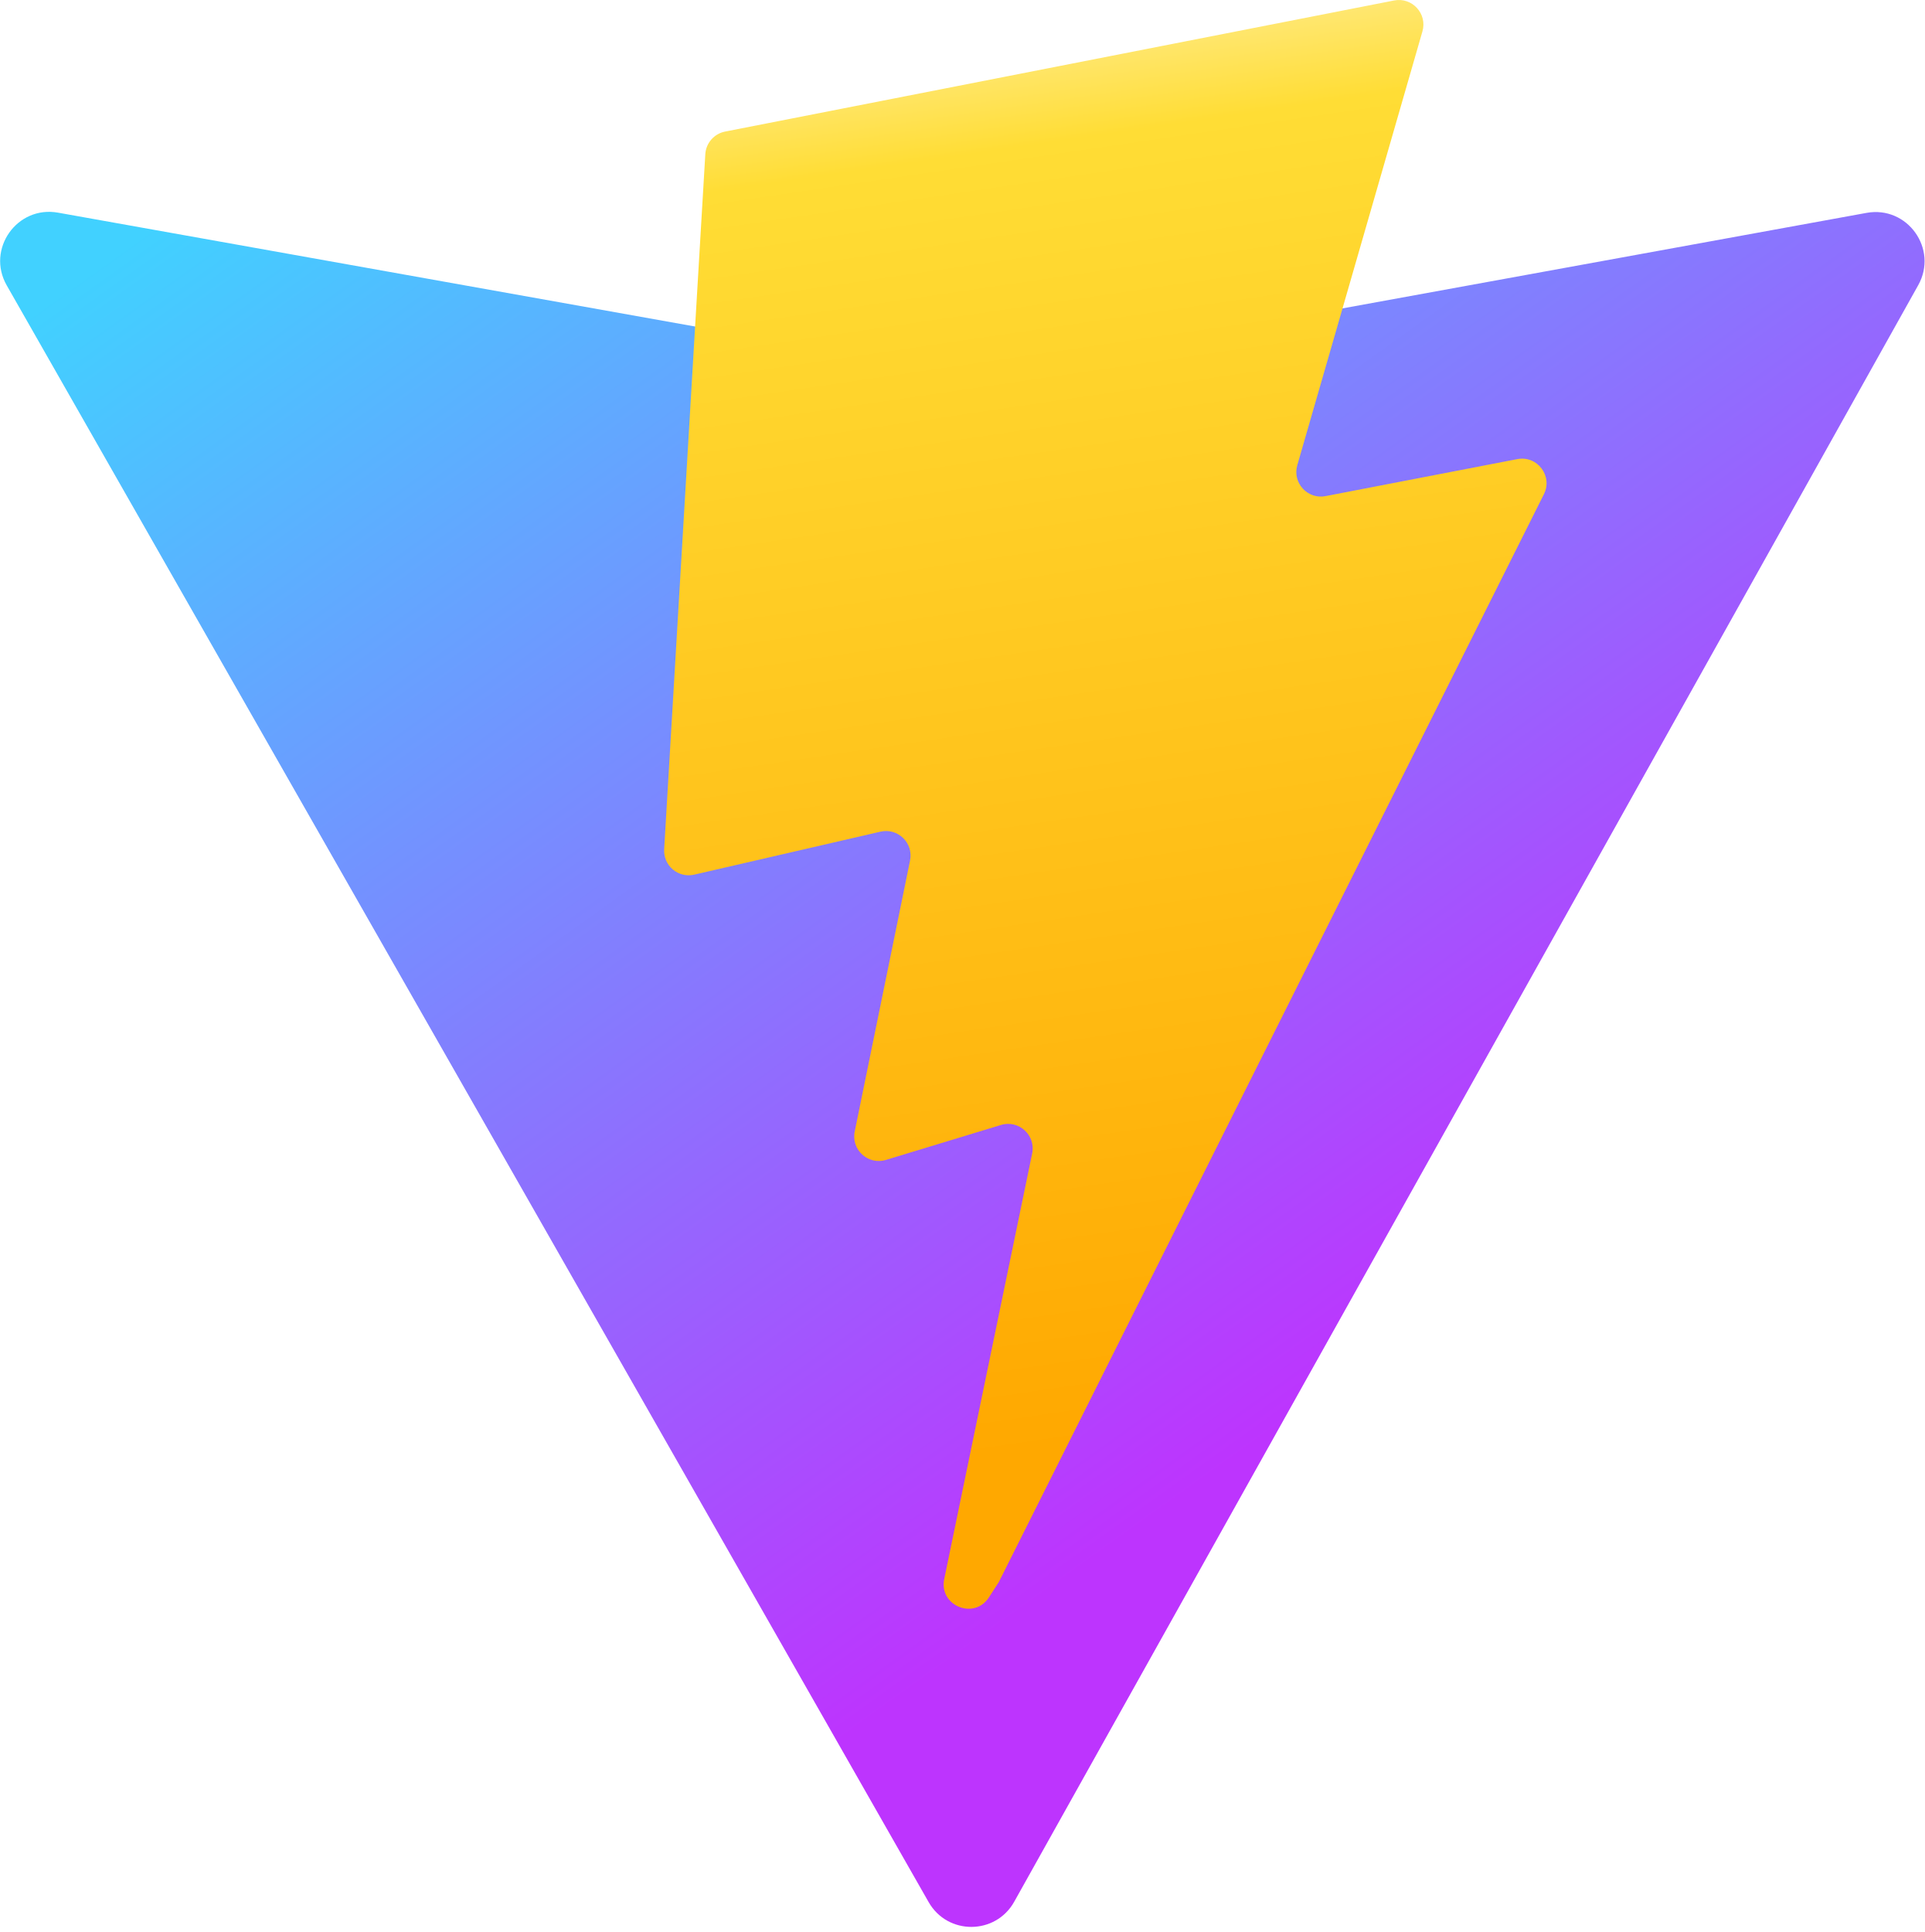
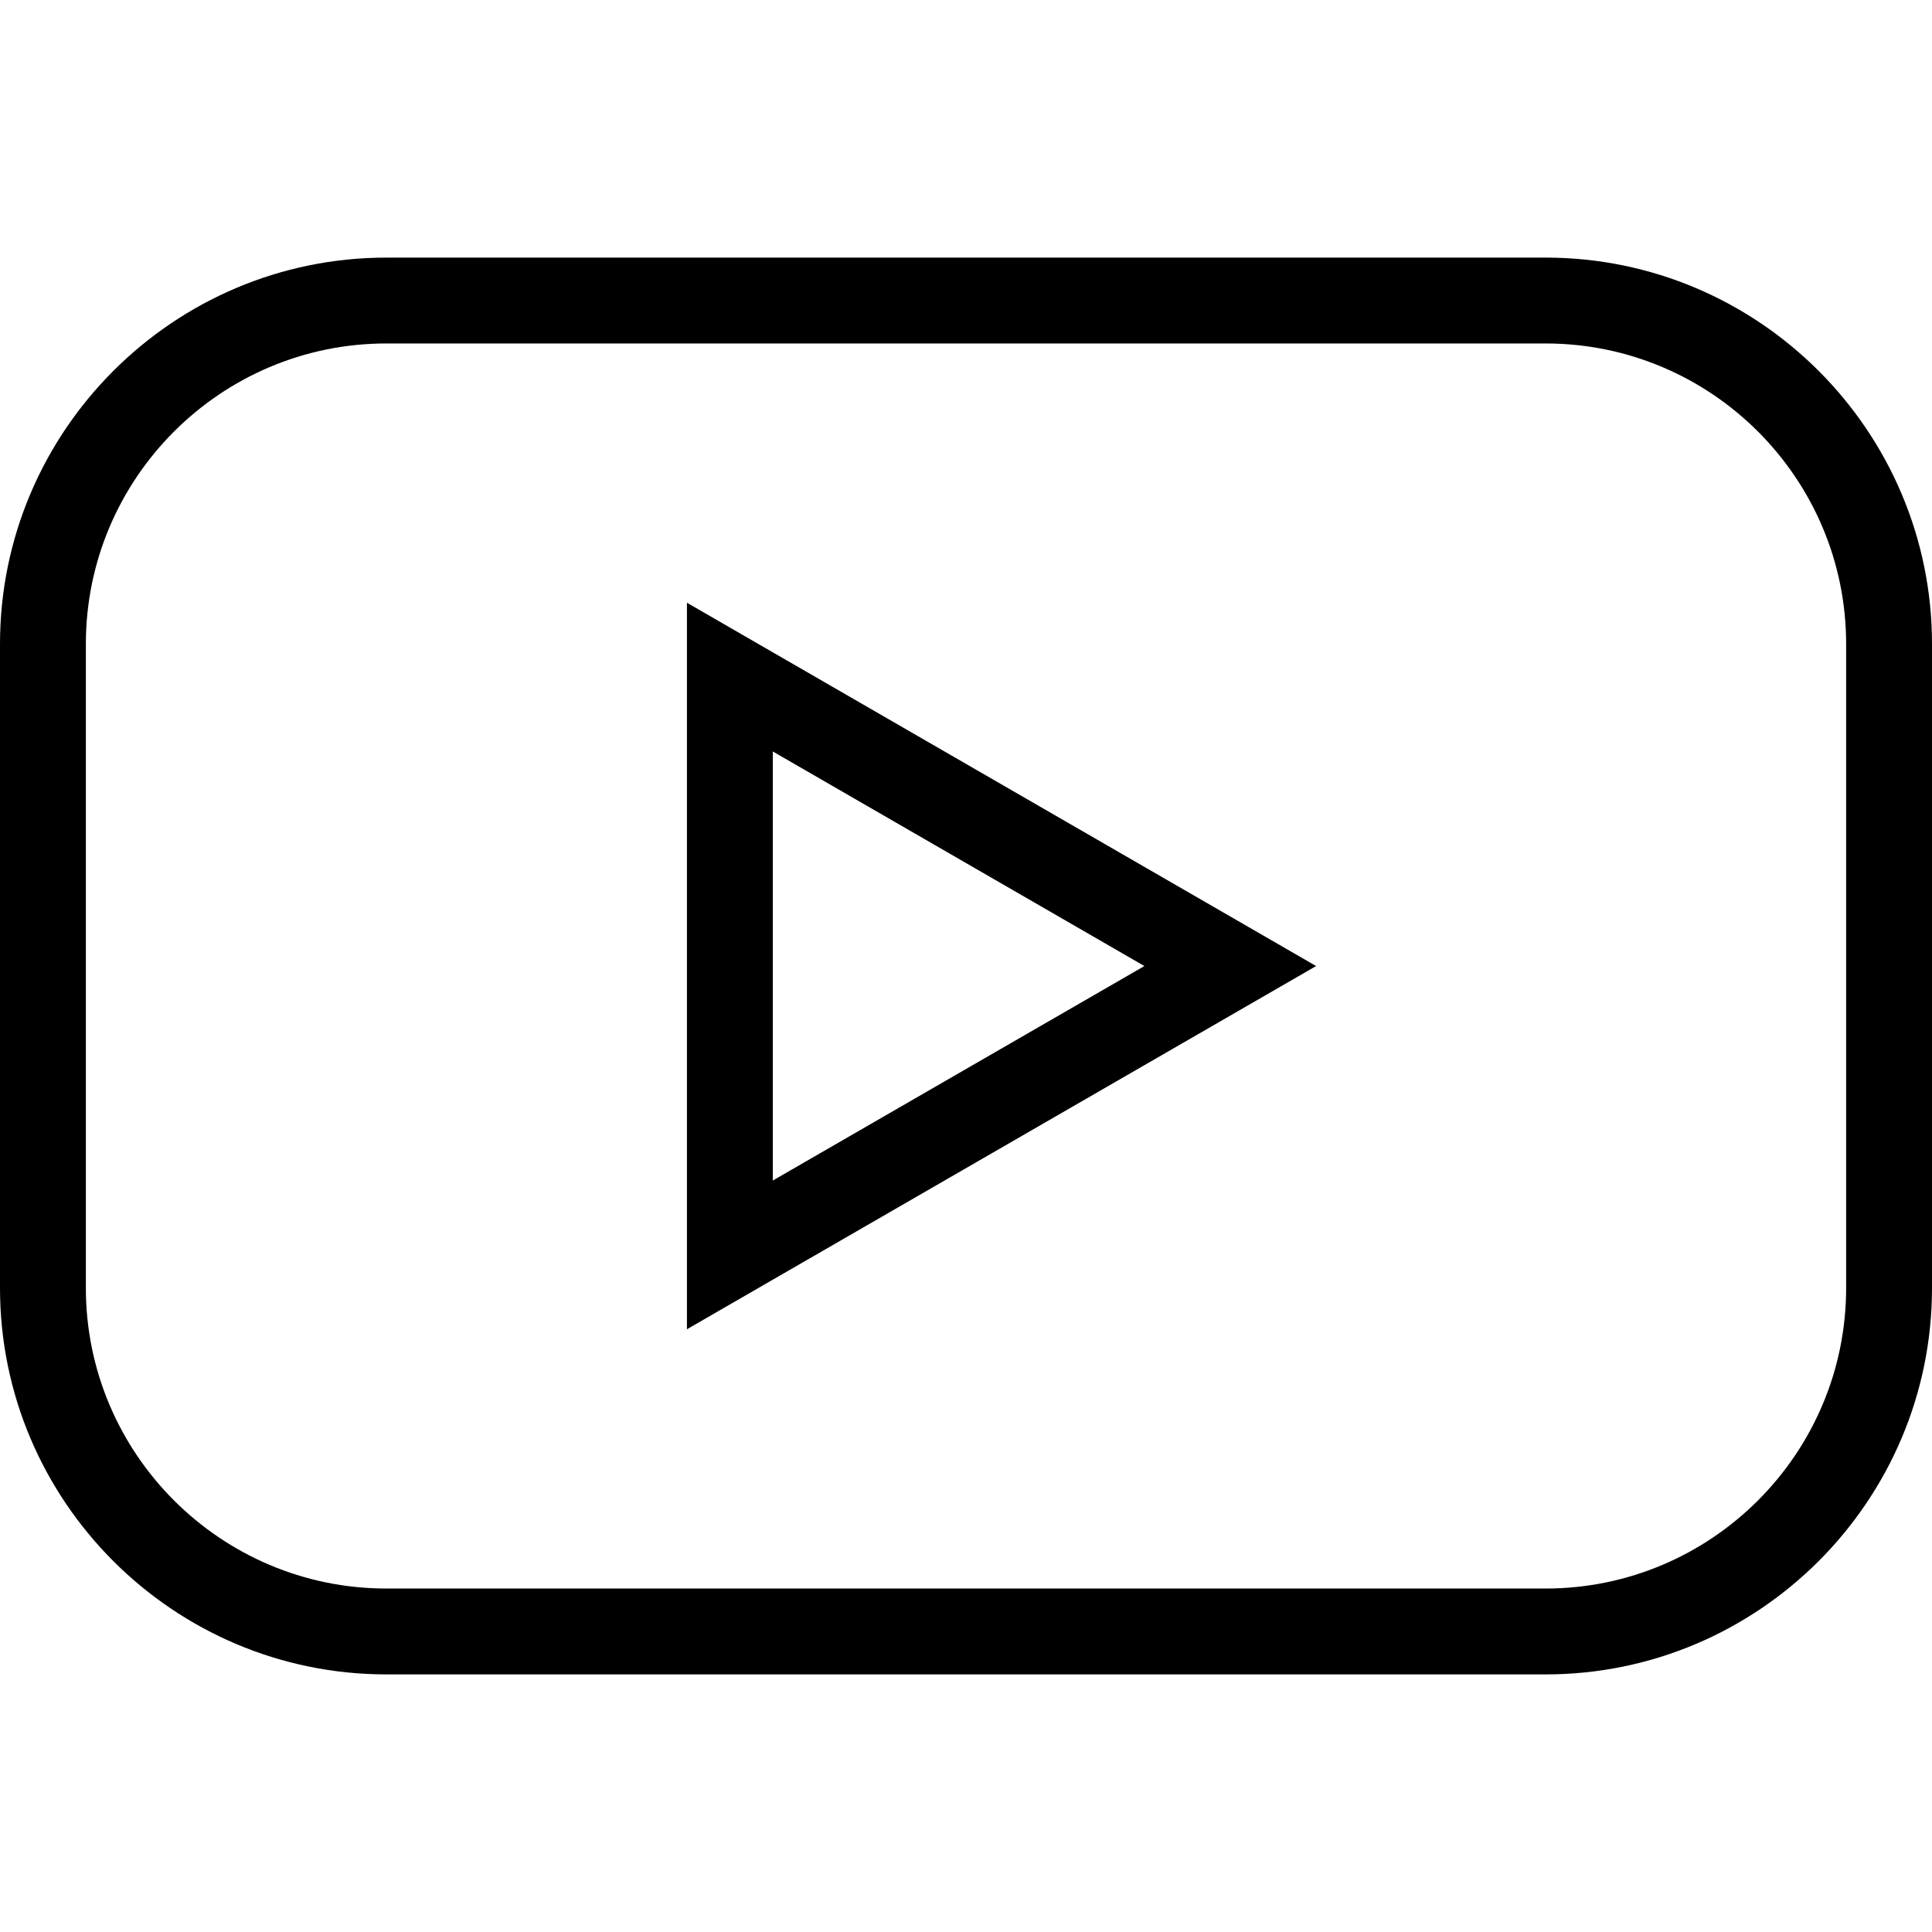
- <svg xmlns="http://www.w3.org/2000/svg" aria-hidden="true" role="img" class="iconify iconify--logos" width="31.88" height="32" preserveAspectRatio="xMidYMid meet" viewBox="0 0 256 257">
-   <defs>
-     <linearGradient id="IconifyId1813088fe1fbc01fb466" x1="-.828%" x2="57.636%" y1="7.652%" y2="78.411%">
-       <stop offset="0%" stop-color="#41D1FF" />
-       <stop offset="100%" stop-color="#BD34FE" />
-     </linearGradient>
-     <linearGradient id="IconifyId1813088fe1fbc01fb467" x1="43.376%" x2="50.316%" y1="2.242%" y2="89.03%">
-       <stop offset="0%" stop-color="#FFEA83" />
-       <stop offset="8.333%" stop-color="#FFDD35" />
-       <stop offset="100%" stop-color="#FFA800" />
-     </linearGradient>
-   </defs>
-   <path fill="url(#IconifyId1813088fe1fbc01fb466)" d="M255.153 37.938L134.897 252.976c-2.483 4.44-8.862 4.466-11.382.048L.875 37.958c-2.746-4.814 1.371-10.646 6.827-9.67l120.385 21.517a6.537 6.537 0 0 0 2.322-.004l117.867-21.483c5.438-.991 9.574 4.796 6.877 9.62Z" />
-   <path fill="url(#IconifyId1813088fe1fbc01fb467)" d="M185.432.063L96.44 17.501a3.268 3.268 0 0 0-2.634 3.014l-5.474 92.456a3.268 3.268 0 0 0 3.997 3.378l24.777-5.718c2.318-.535 4.413 1.507 3.936 3.838l-7.361 36.047c-.495 2.426 1.782 4.5 4.151 3.78l15.304-4.649c2.372-.72 4.652 1.36 4.15 3.788l-11.698 56.621c-.732 3.542 3.979 5.473 5.943 2.437l1.313-2.028l72.516-144.72c1.215-2.423-.88-5.186-3.54-4.672l-25.505 4.922c-2.396.462-4.435-1.77-3.759-4.114l16.646-57.705c.677-2.35-1.37-4.583-3.769-4.113Z" />
+ <svg xmlns="http://www.w3.org/2000/svg" version="1.1" id="Capa_1" x="0px" y="0px" width="612px" height="612px" viewBox="0 0 612 612" style="enable-background:new 0 0 612 612;" xml:space="preserve">
+   <g>
+     <g id="youtube">
+       <g>
+         <path d="M489.6,81.6H122.4C54.917,81.6,0,136.516,0,204v204c0,67.482,54.917,122.4,122.4,122.4h367.2     c67.483,0,122.4-54.918,122.4-122.4V204C612,136.516,557.083,81.6,489.6,81.6z M584.8,408c0,52.496-42.704,95.199-95.2,95.199     H122.4c-52.496,0-95.2-42.703-95.2-95.199V204c0-52.496,42.704-95.2,95.2-95.2h367.2c52.496,0,95.2,42.704,95.2,95.2V408z      M217.6,421.068l199.308-115.055L217.6,190.93V421.068z M244.8,238.041l117.708,67.973L244.8,373.959V238.041z" />
+       </g>
+     </g>
+   </g>
+   <g>
+ </g>
+   <g>
+ </g>
+   <g>
+ </g>
+   <g>
+ </g>
+   <g>
+ </g>
+   <g>
+ </g>
+   <g>
+ </g>
+   <g>
+ </g>
+   <g>
+ </g>
+   <g>
+ </g>
+   <g>
+ </g>
+   <g>
+ </g>
+   <g>
+ </g>
+   <g>
+ </g>
+   <g>
+ </g>
</svg>
